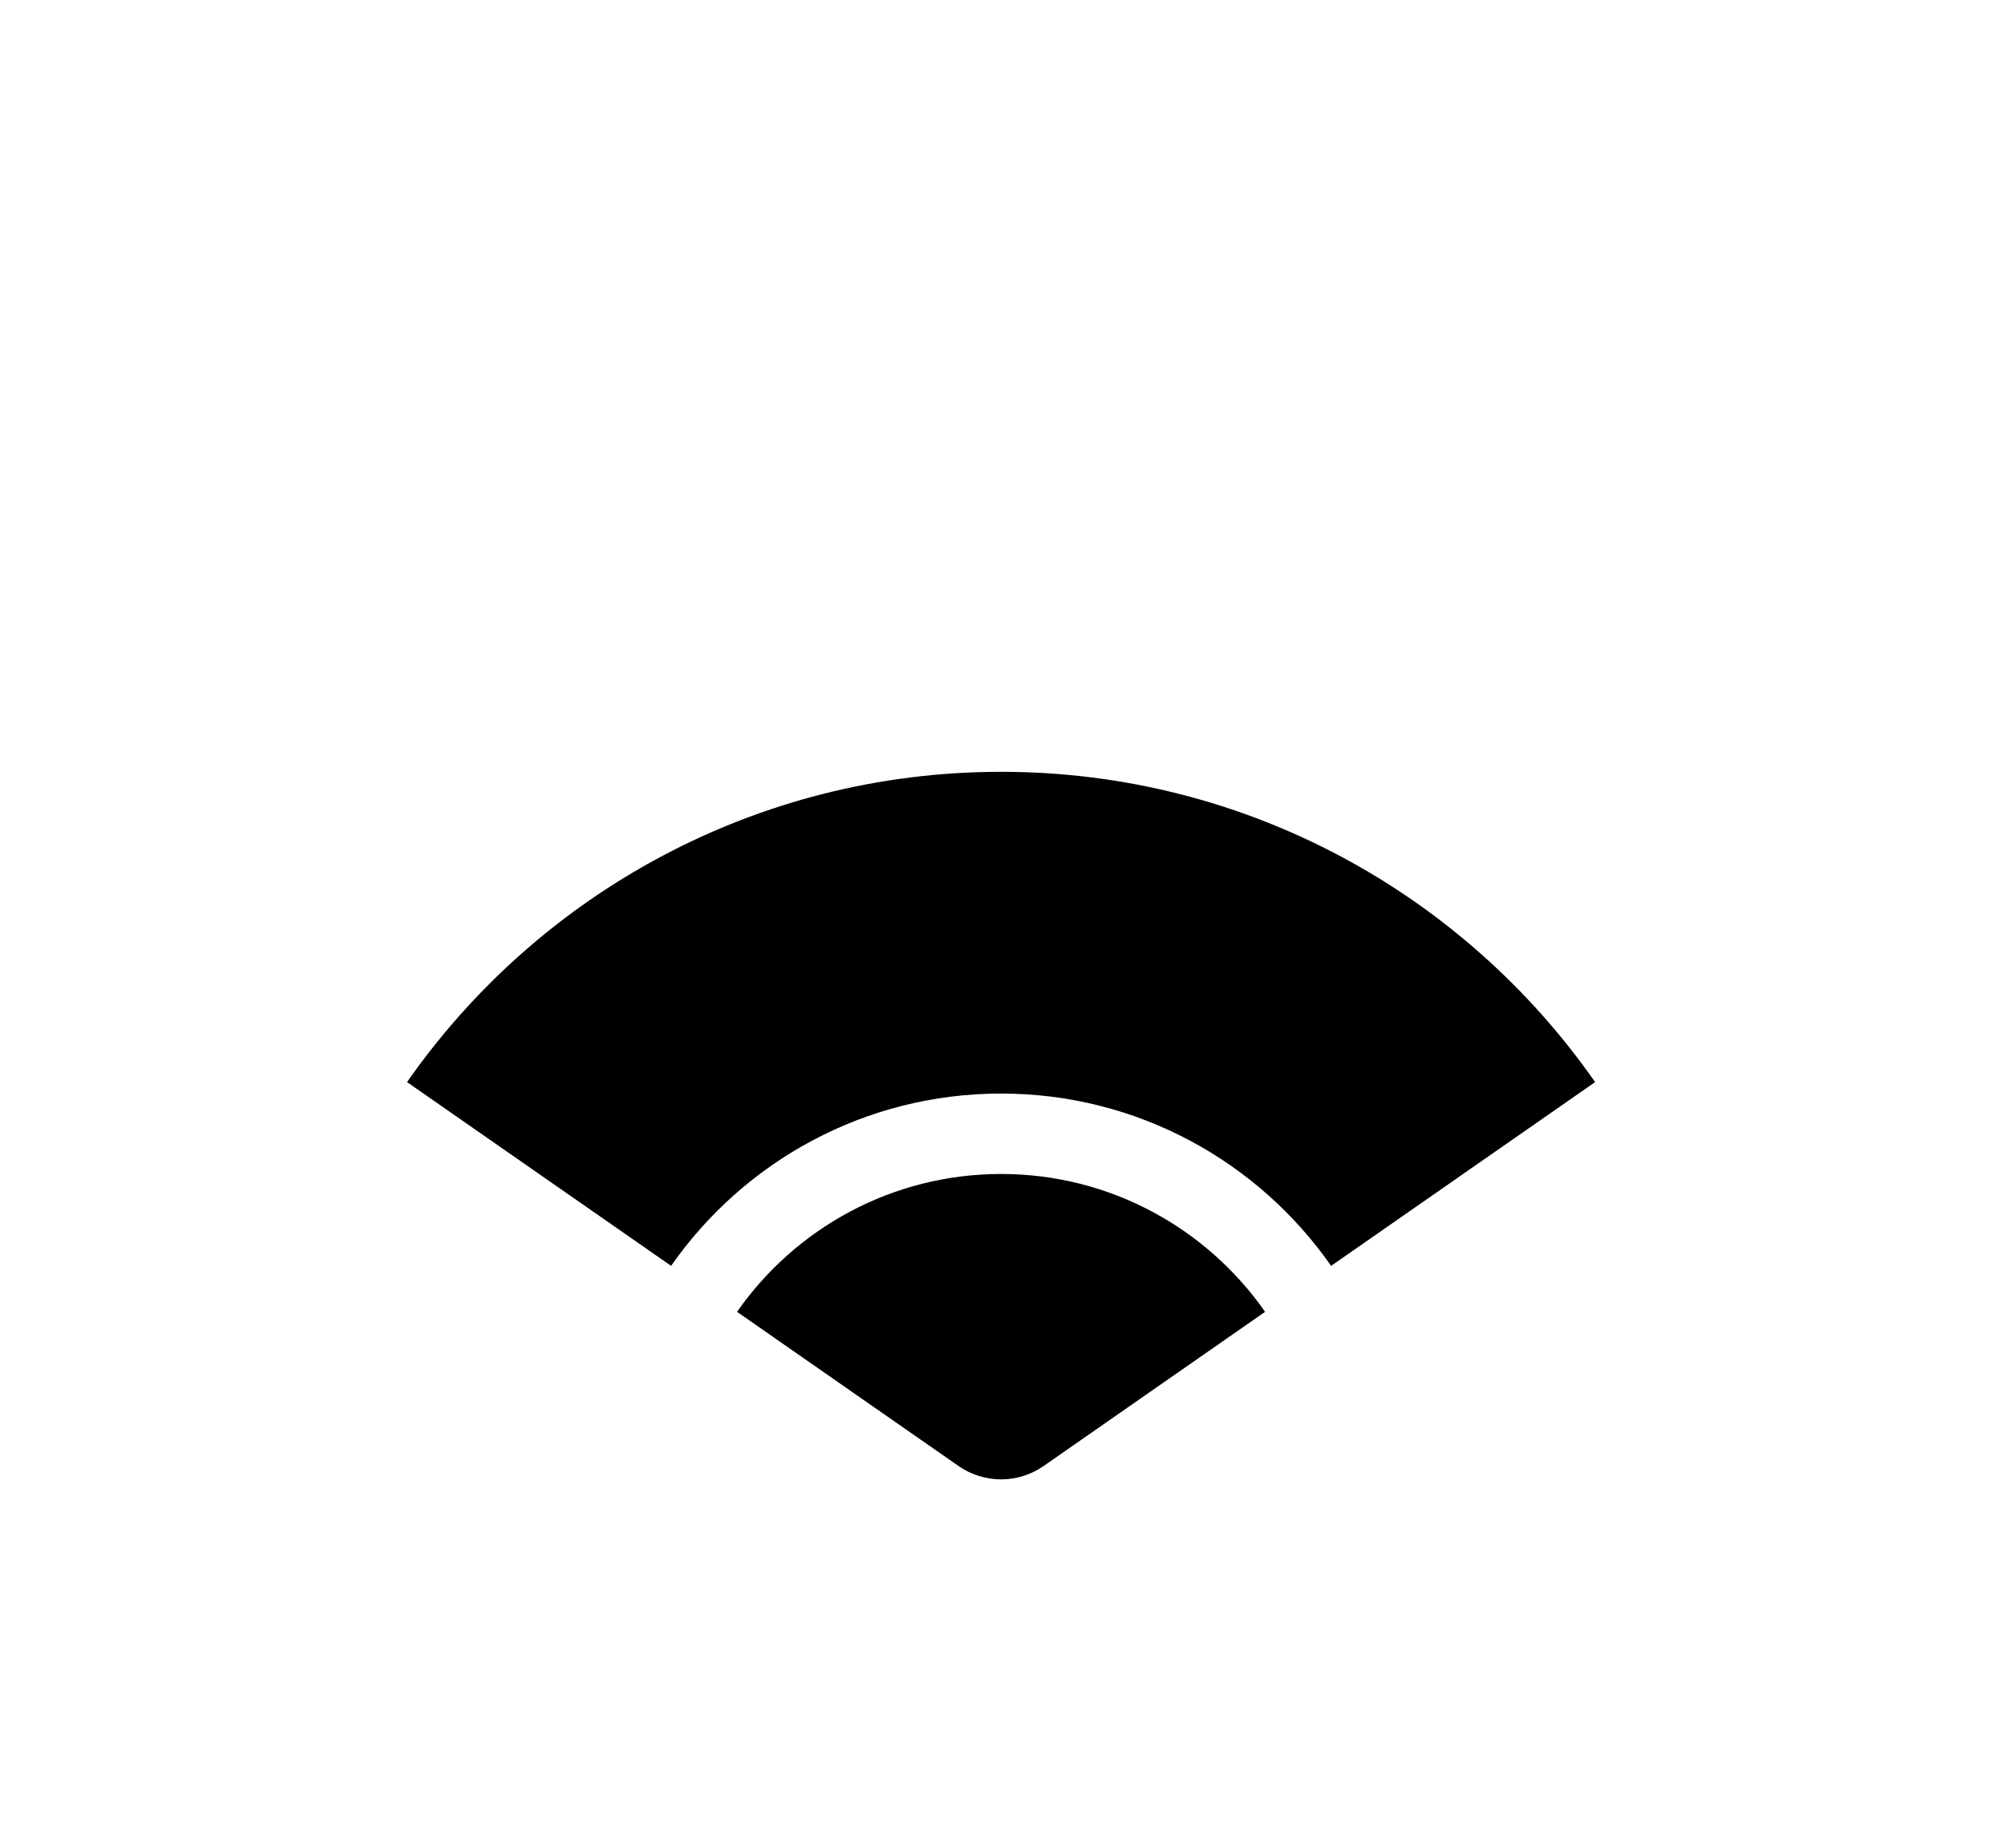
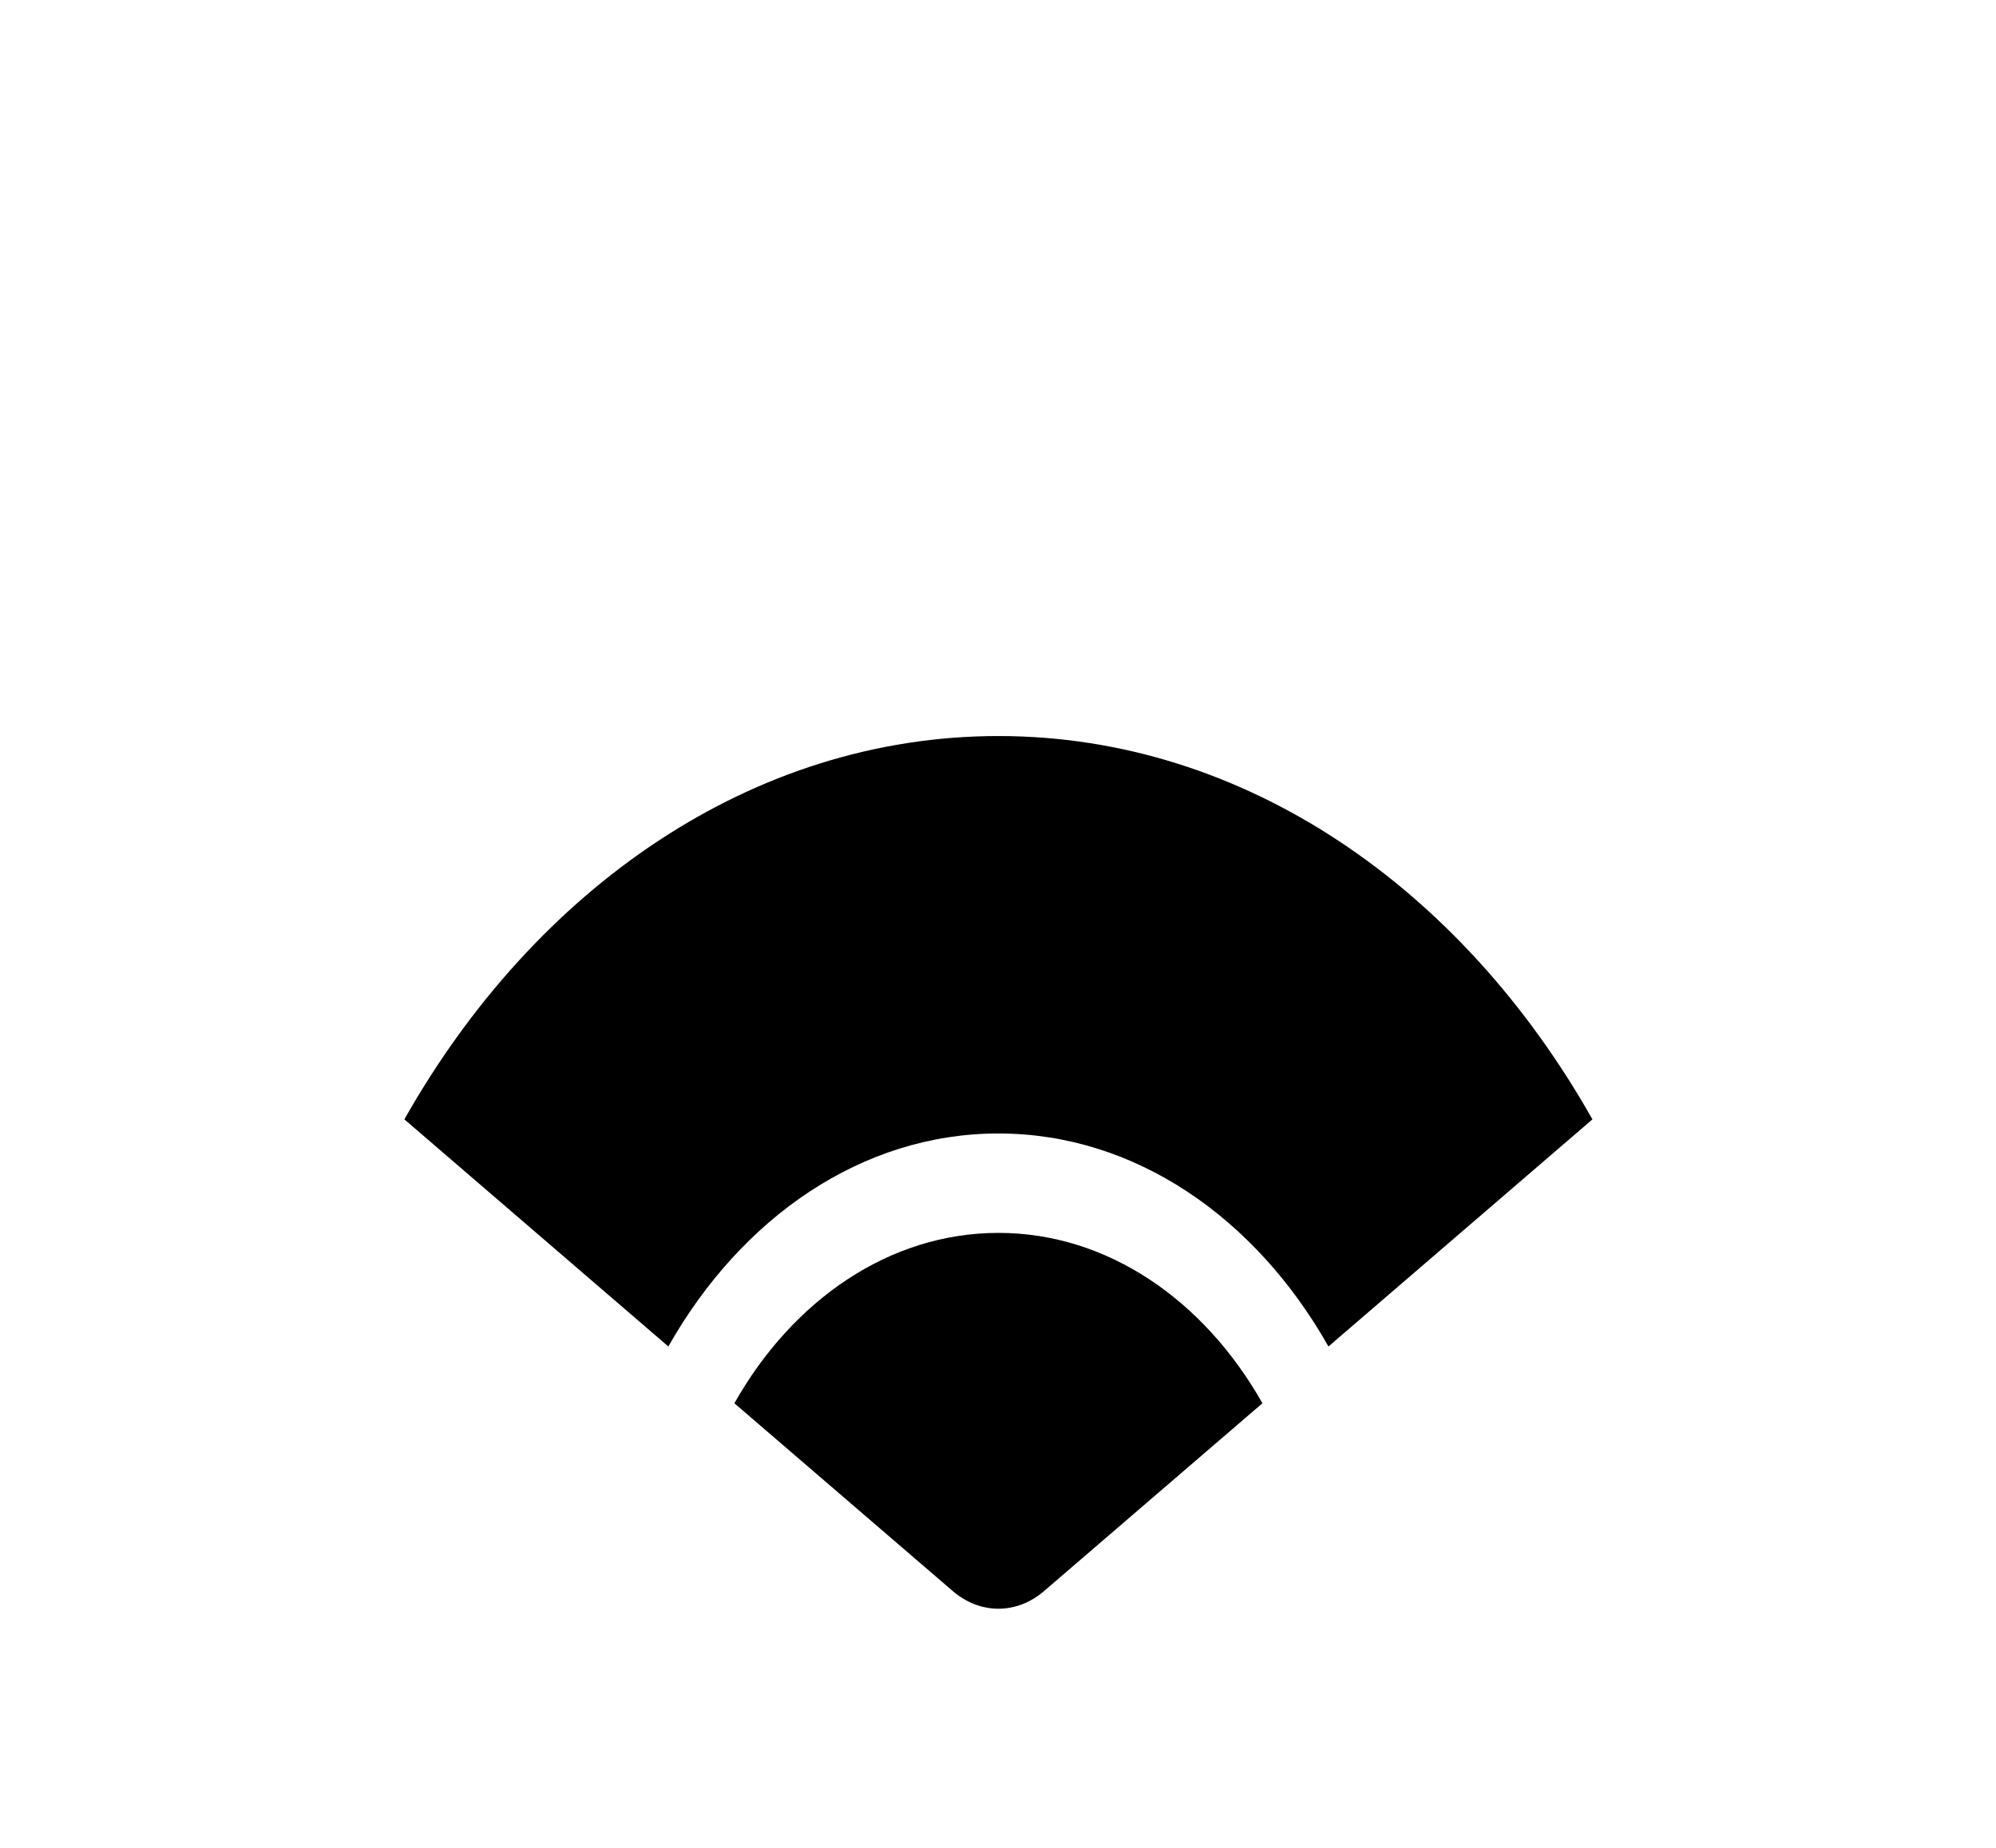
<svg xmlns="http://www.w3.org/2000/svg" width="100%" height="100%" viewBox="0 0 27 25" version="1.1" xml:space="preserve" style="fill-rule:evenodd;clip-rule:evenodd;stroke-linejoin:round;stroke-miterlimit:2;">
  <rect id="wifi_medium" x="1.006" y="0" width="25" height="25" style="fill:none;" />
-   <path d="M21.577,14.64L18.006,17.126C17.022,15.717 15.389,14.795 13.542,14.795C11.694,14.795 10.061,15.717 9.078,17.126L5.506,14.64C7.277,12.103 10.217,10.442 13.542,10.442C16.867,10.442 19.807,12.103 21.577,14.64ZM17.113,17.748C17.113,17.748 15.127,19.131 14.117,19.834C13.771,20.075 13.312,20.075 12.966,19.834C11.956,19.131 9.97,17.748 9.97,17.748C10.757,16.621 12.064,15.883 13.542,15.883C15.019,15.883 16.326,16.621 17.113,17.748Z" />
+   <path d="M21.541,15.144L17.97,18.217C16.986,16.475 15.353,15.335 13.506,15.335C11.658,15.335 10.025,16.475 9.041,18.217L5.47,15.144C7.241,12.01 10.181,9.958 13.506,9.958C16.831,9.958 19.771,12.01 21.541,15.144ZM17.077,18.985C17.077,18.985 15.148,20.644 14.125,21.524C13.753,21.845 13.258,21.845 12.886,21.524C11.863,20.644 9.934,18.985 9.934,18.985C10.721,17.592 12.028,16.68 13.506,16.68C14.983,16.68 16.29,17.592 17.077,18.985Z" />
</svg>
